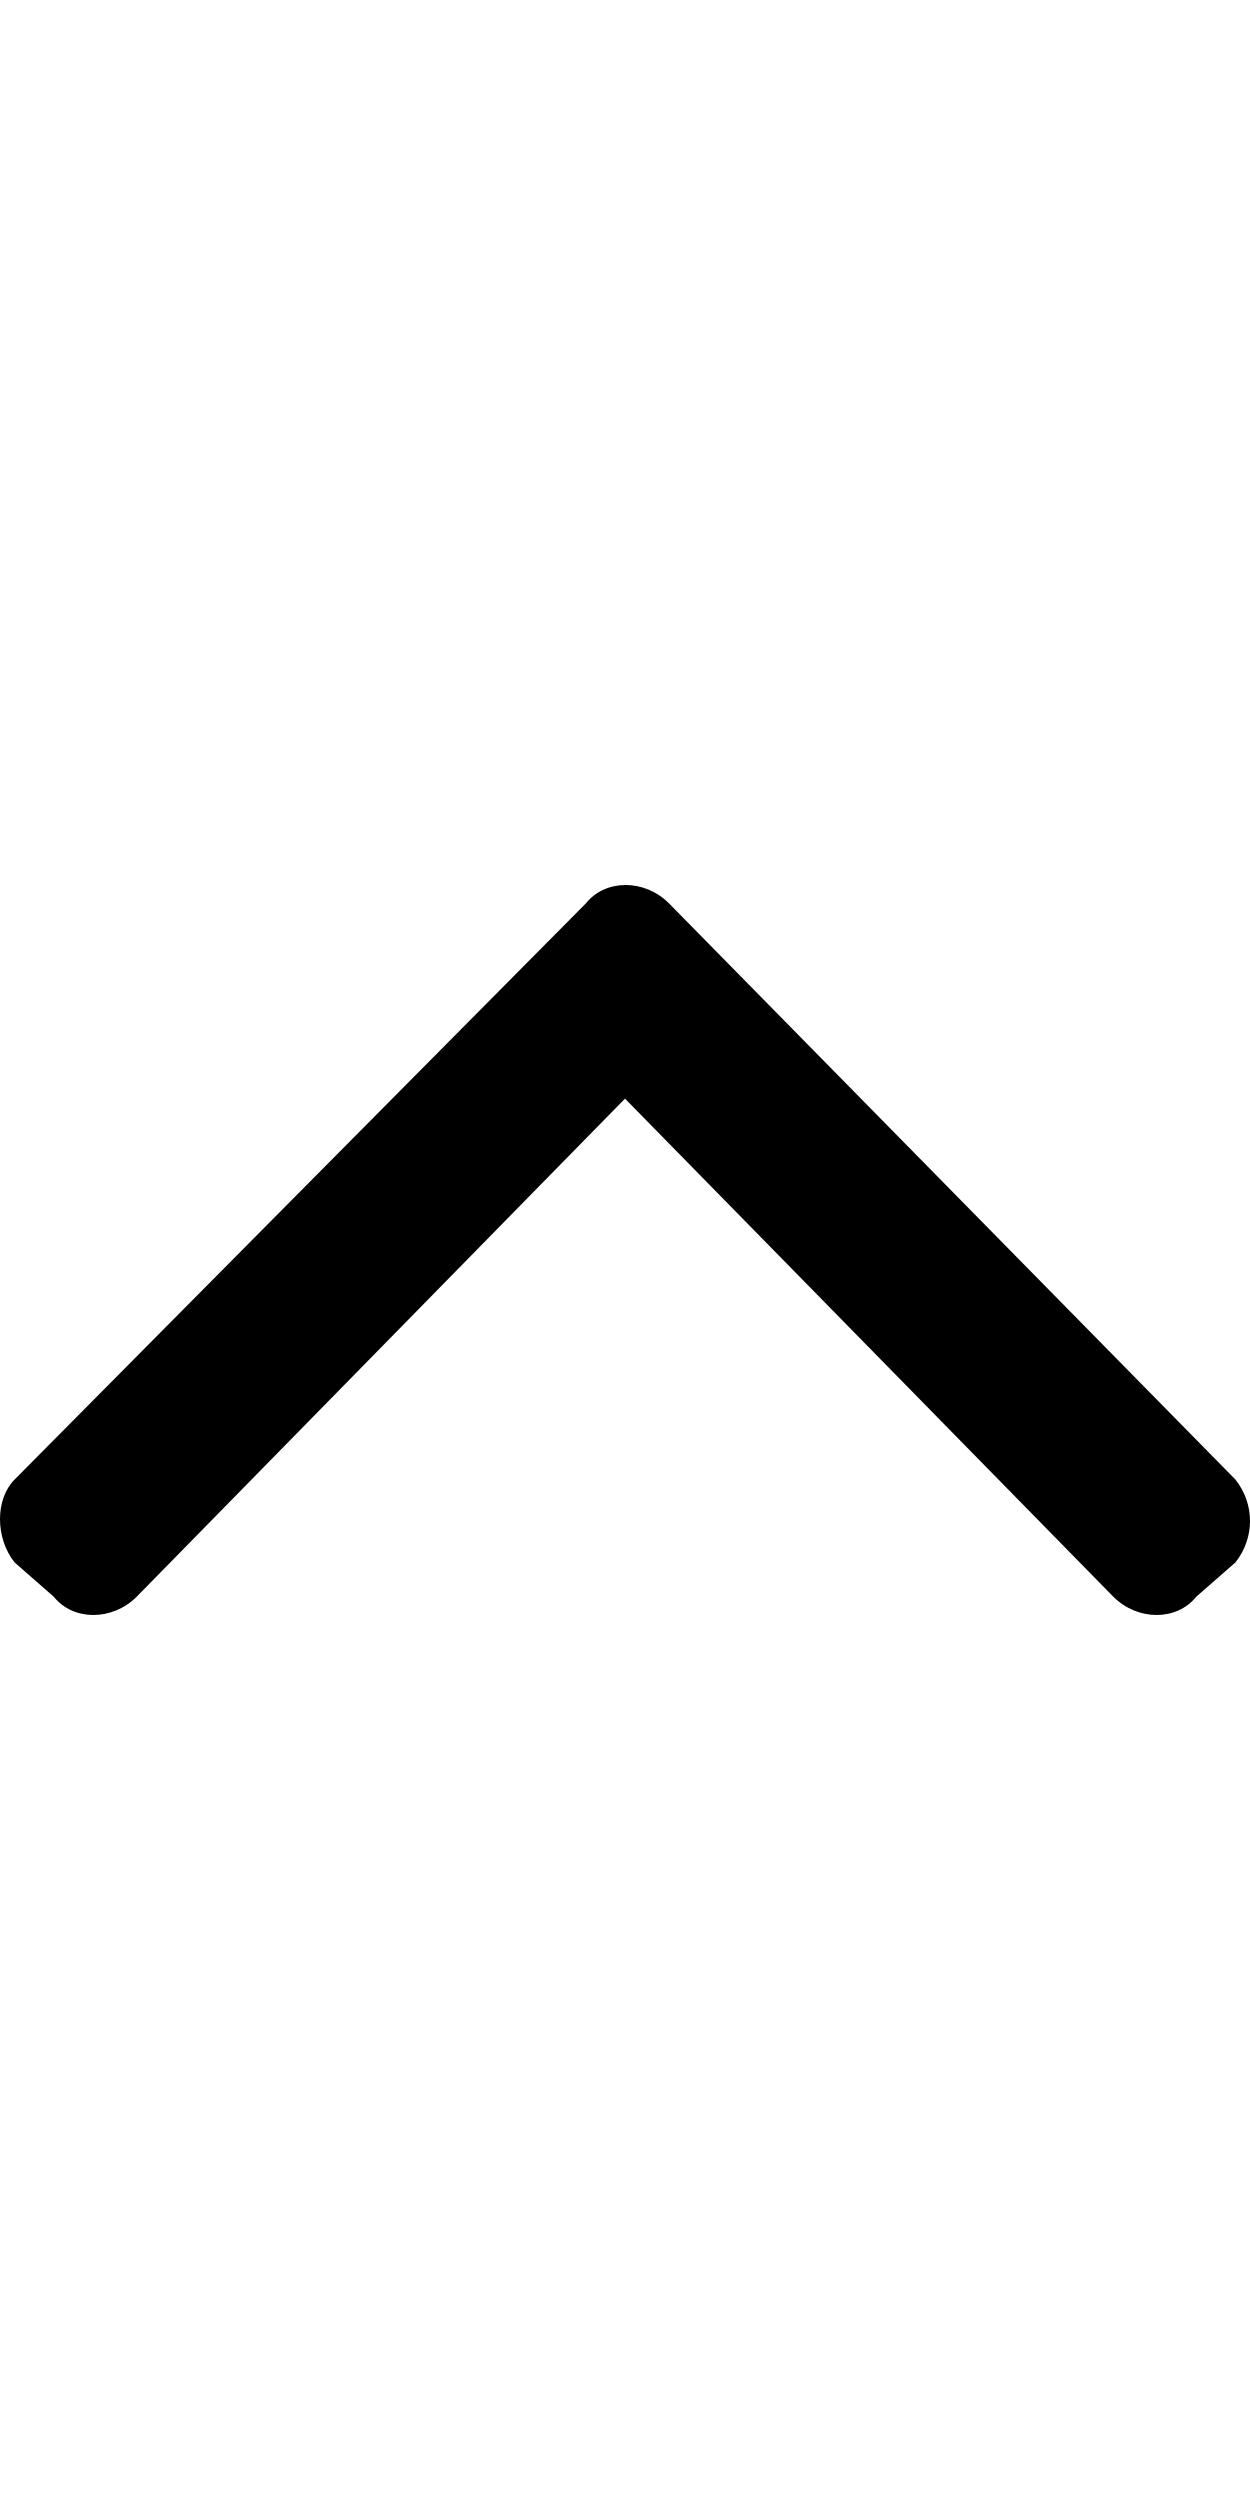
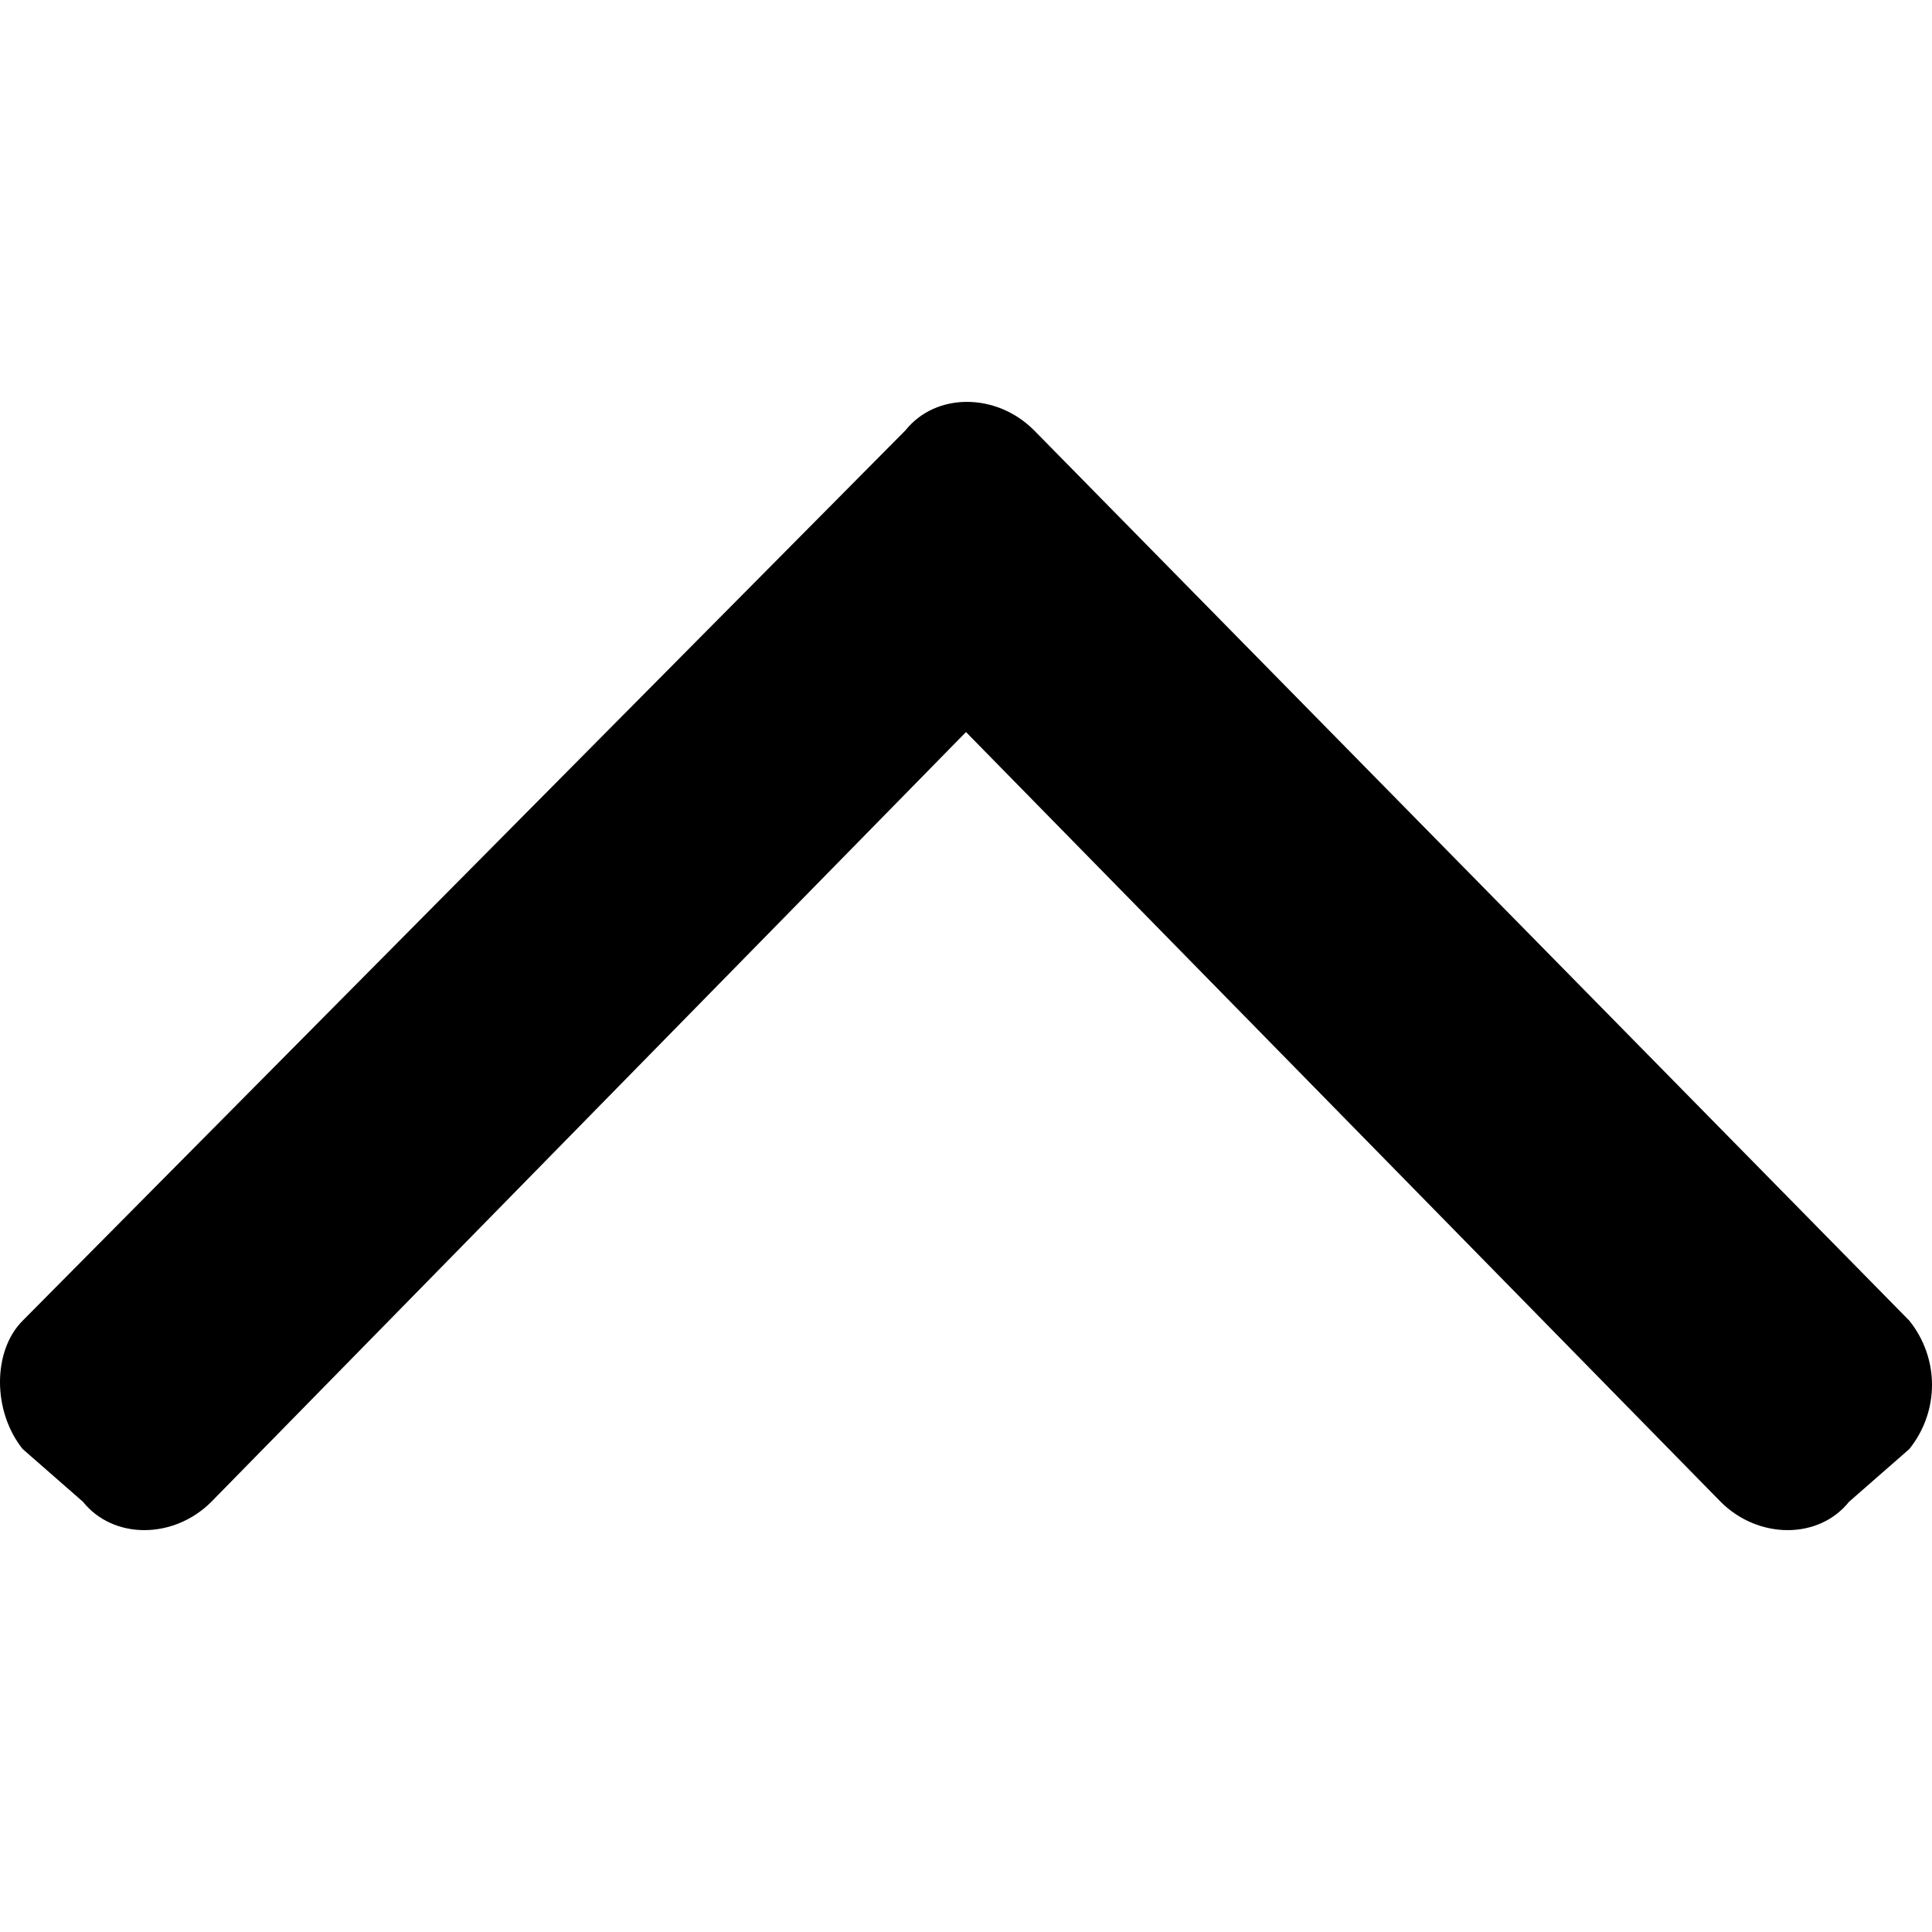
- <svg xmlns="http://www.w3.org/2000/svg" viewBox="0 0 256 512">
-   <path d="M137 185l116 118c4 5 4 12 0 17l-8 7c-4 5-12 5-17 0L128 225 28 327c-5 5-13 5-17 0l-8-7c-4-5-4-13 0-17l117-118c4-5 12-5 17 0z" />
+ <svg xmlns="http://www.w3.org/2000/svg" version="1" viewBox="0 0 256 256">
+   <path d="M137 57l116 118c4 5 4 12 0 17l-8 7c-4 5-12 5-17 0L128 97 28 199c-5 5-13 5-17 0l-8-7c-4-5-4-13 0-17L120 57c4-5 12-5 17 0z" />
</svg>
